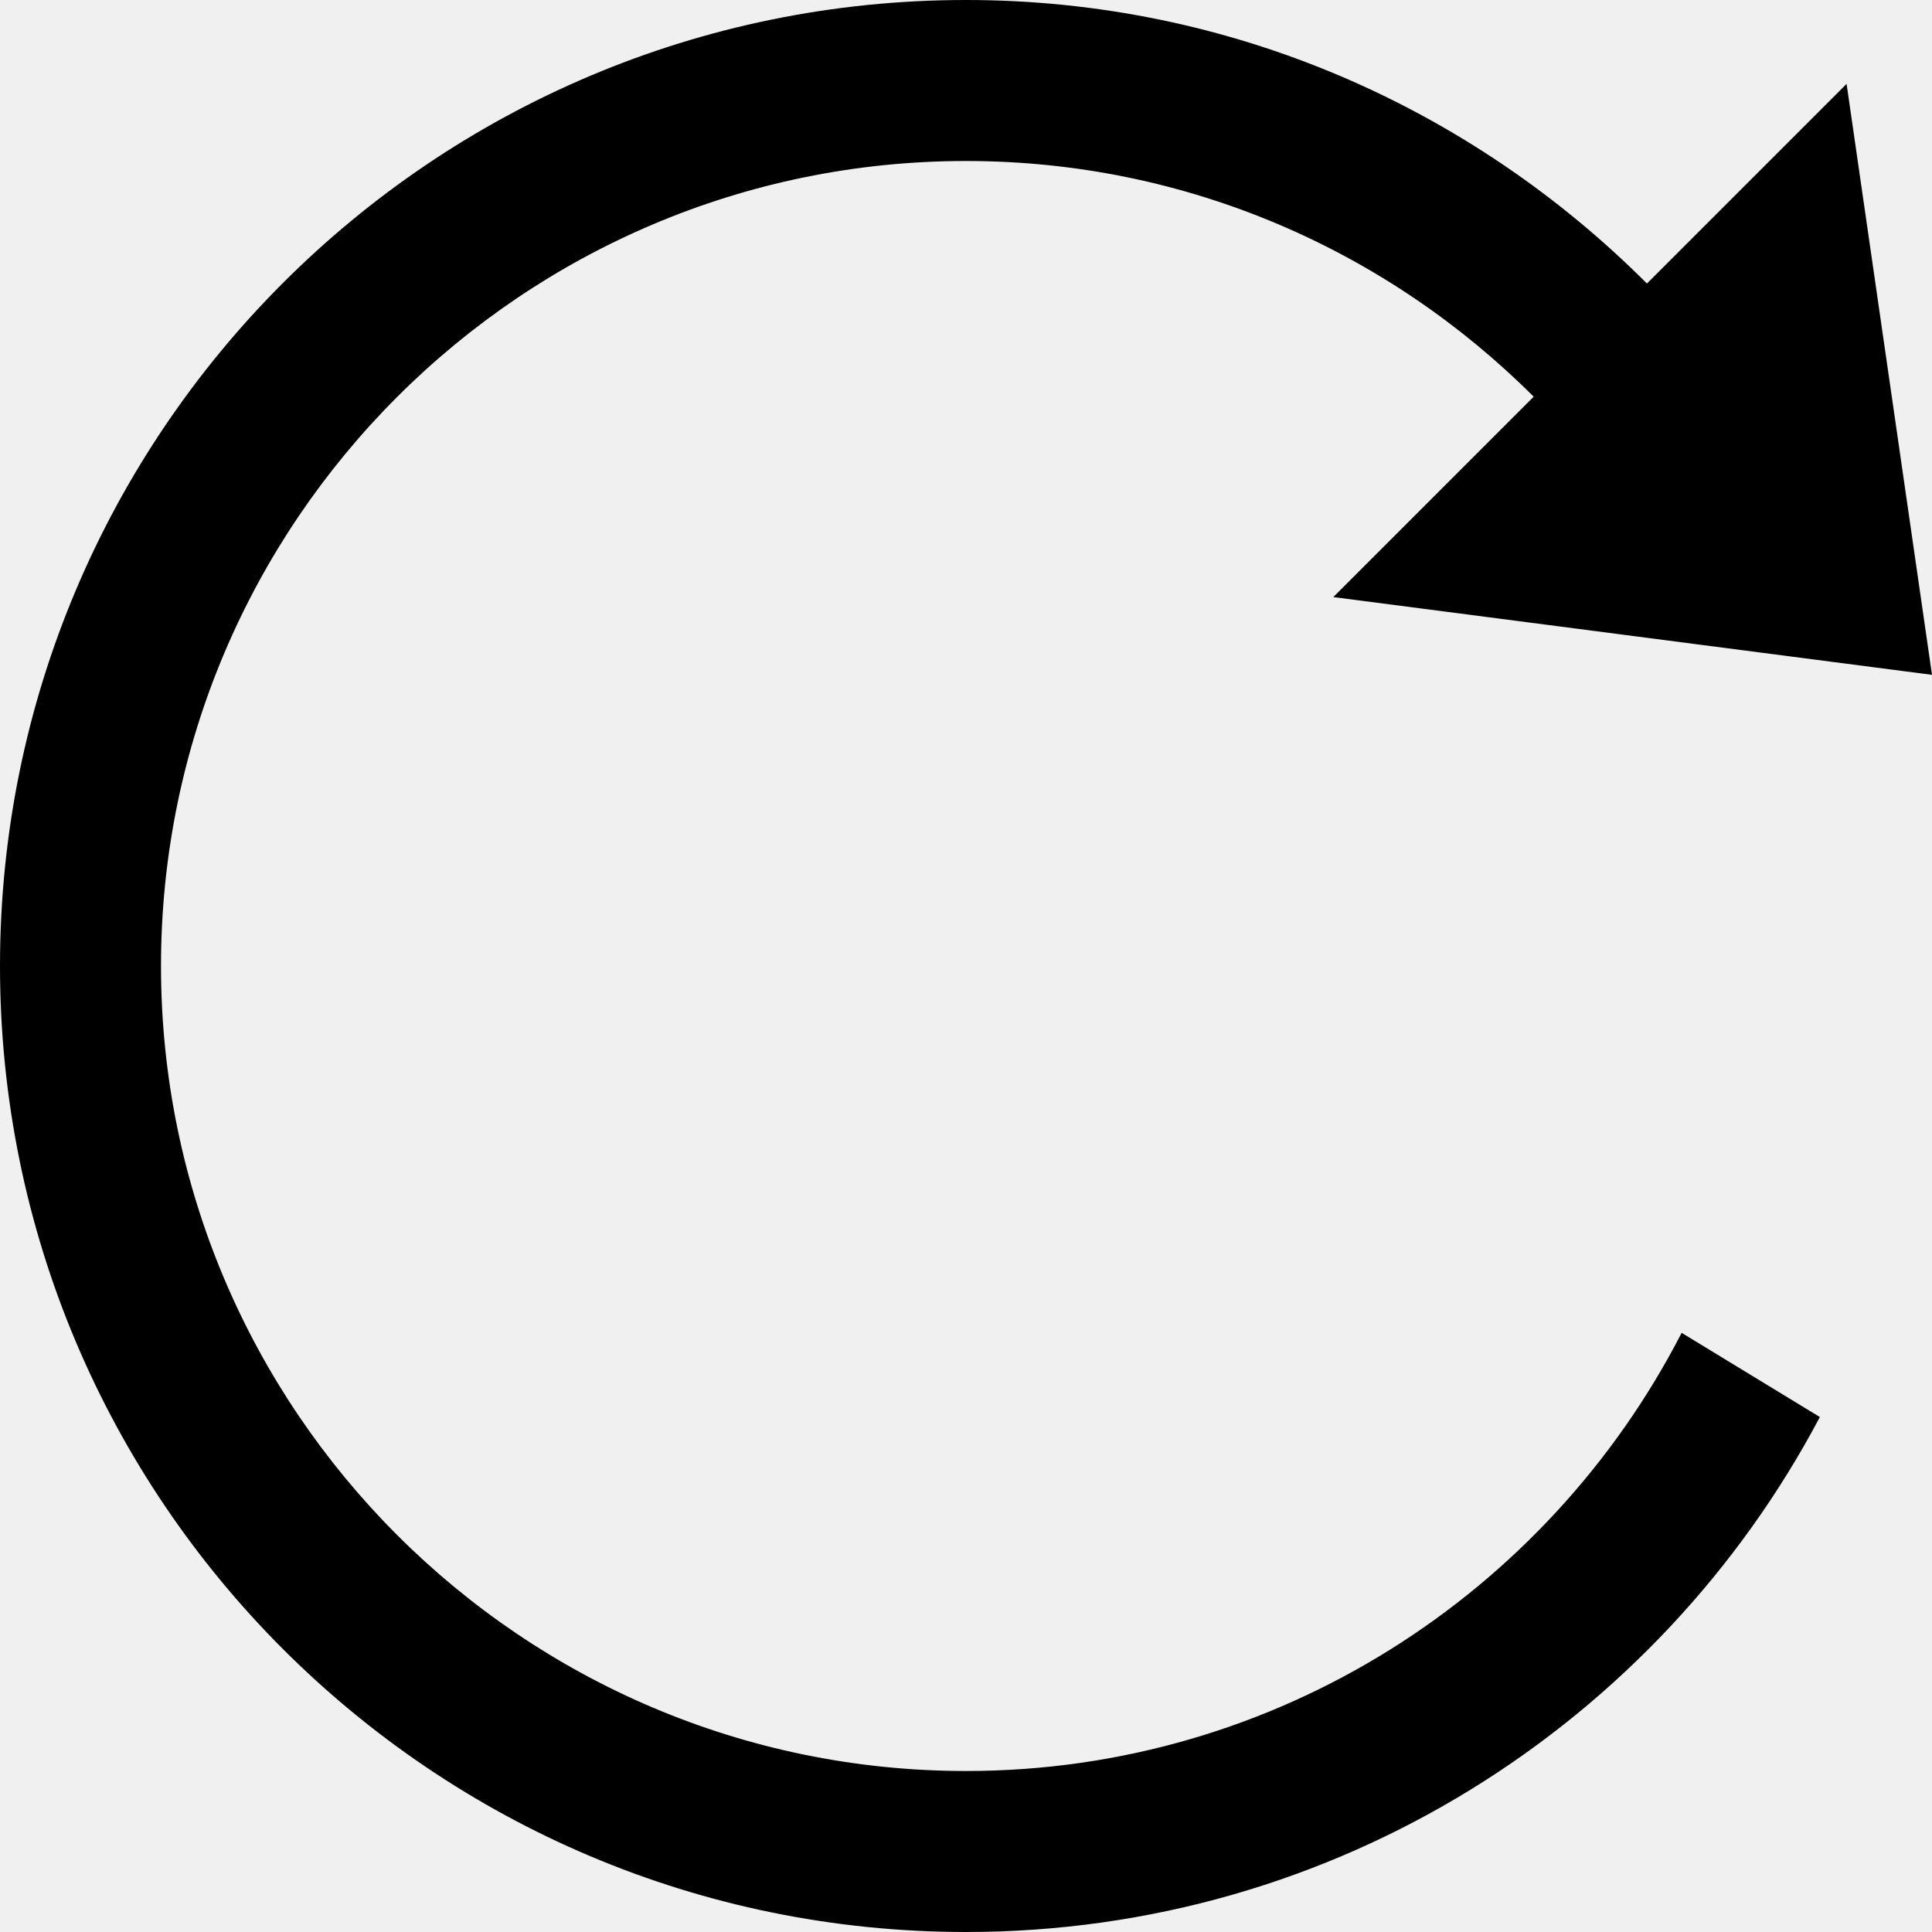
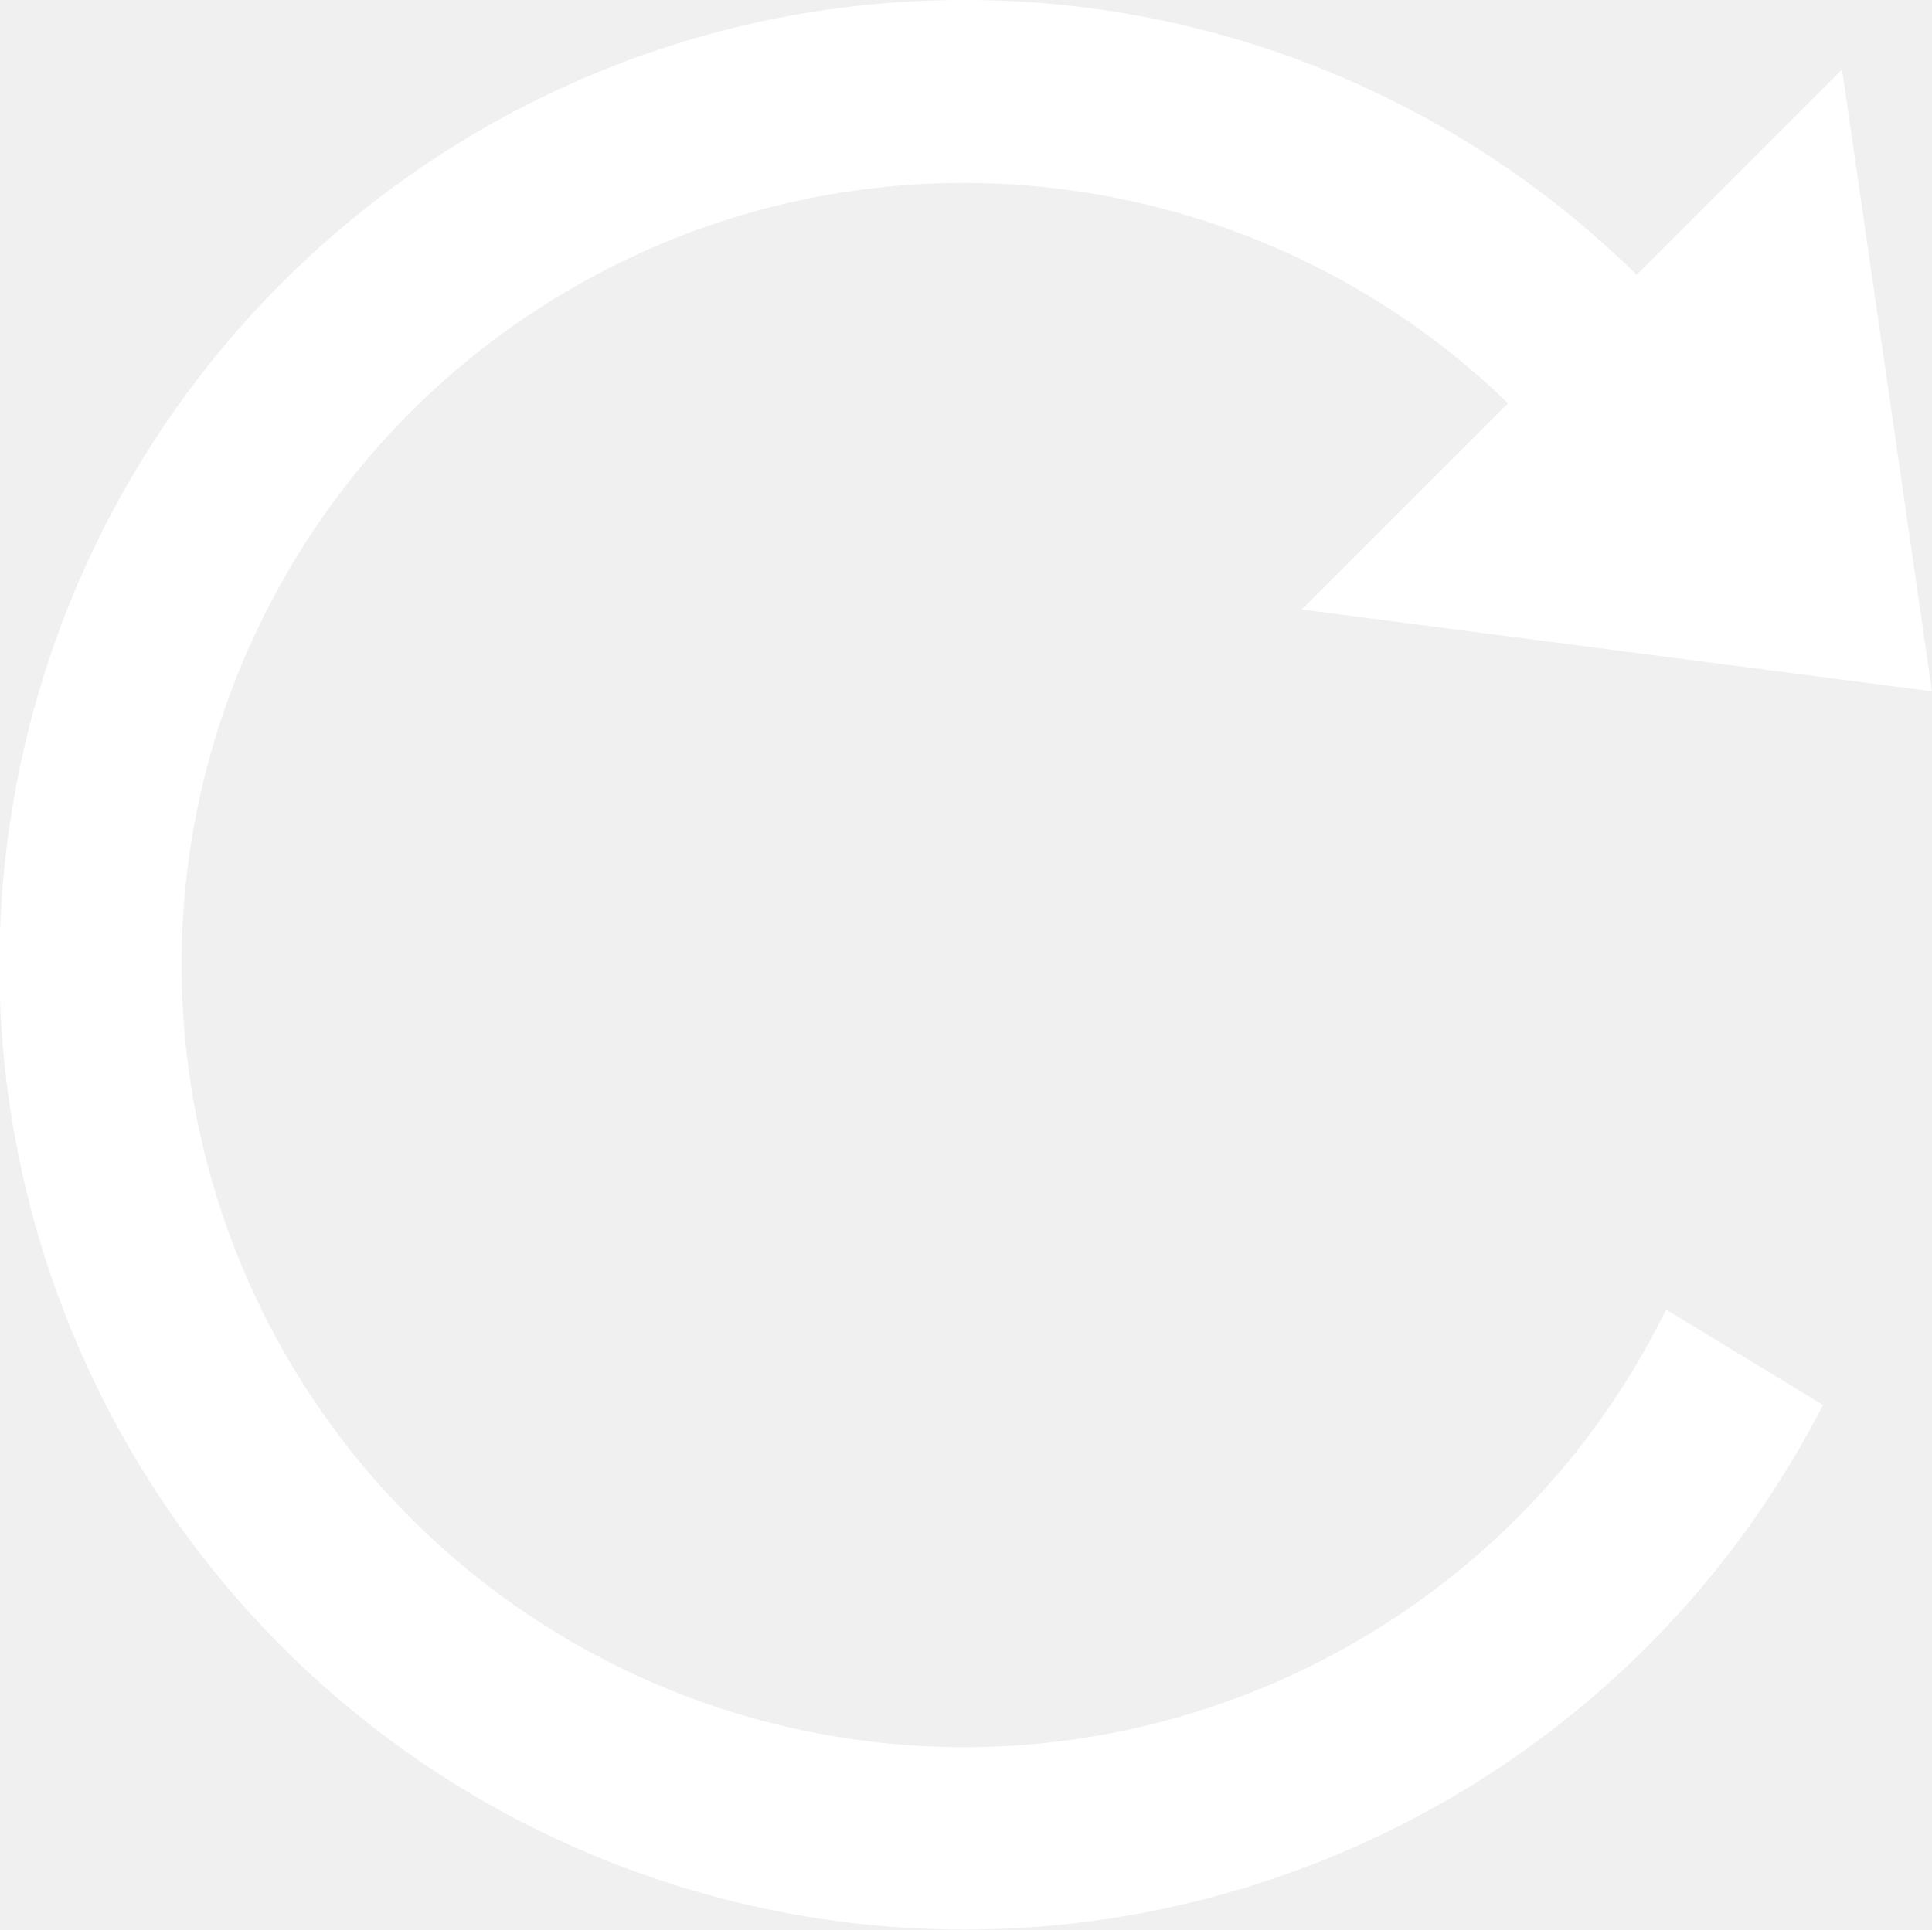
- <svg xmlns="http://www.w3.org/2000/svg" width="24" height="24" viewBox="0 0 24 24">
-   <path d="M12 0c3.31 0 6.291 1.353 8.459 3.522l2.48-2.48 1.061 7.341-7.437-.966 2.489-2.489c-1.808-1.807-4.299-2.928-7.052-2.928-5.514 0-10 4.486-10 10s4.486 10 10 10c3.872 0 7.229-2.216 8.89-5.443l1.717 1.046c-2.012 3.803-6.005 6.397-10.607 6.397-6.627 0-12-5.373-12-12s5.373-12 12-12z" />
+ <svg xmlns="http://www.w3.org/2000/svg" width="24.327" height="24.3" viewBox="0 0 24.327 24.3">
+   <path id="iconmonstr-redo-7" d="M12,0a11.918,11.918,0,0,1,8.459,3.522l2.48-2.48L24,8.383l-7.437-.966,2.489-2.489A10,10,0,1,0,20.89,16.557L22.607,17.6A12,12,0,1,1,12,0Z" transform="translate(0.15 0.15)" fill="#fff" stroke="#fff" stroke-width="0.3" />
</svg>
